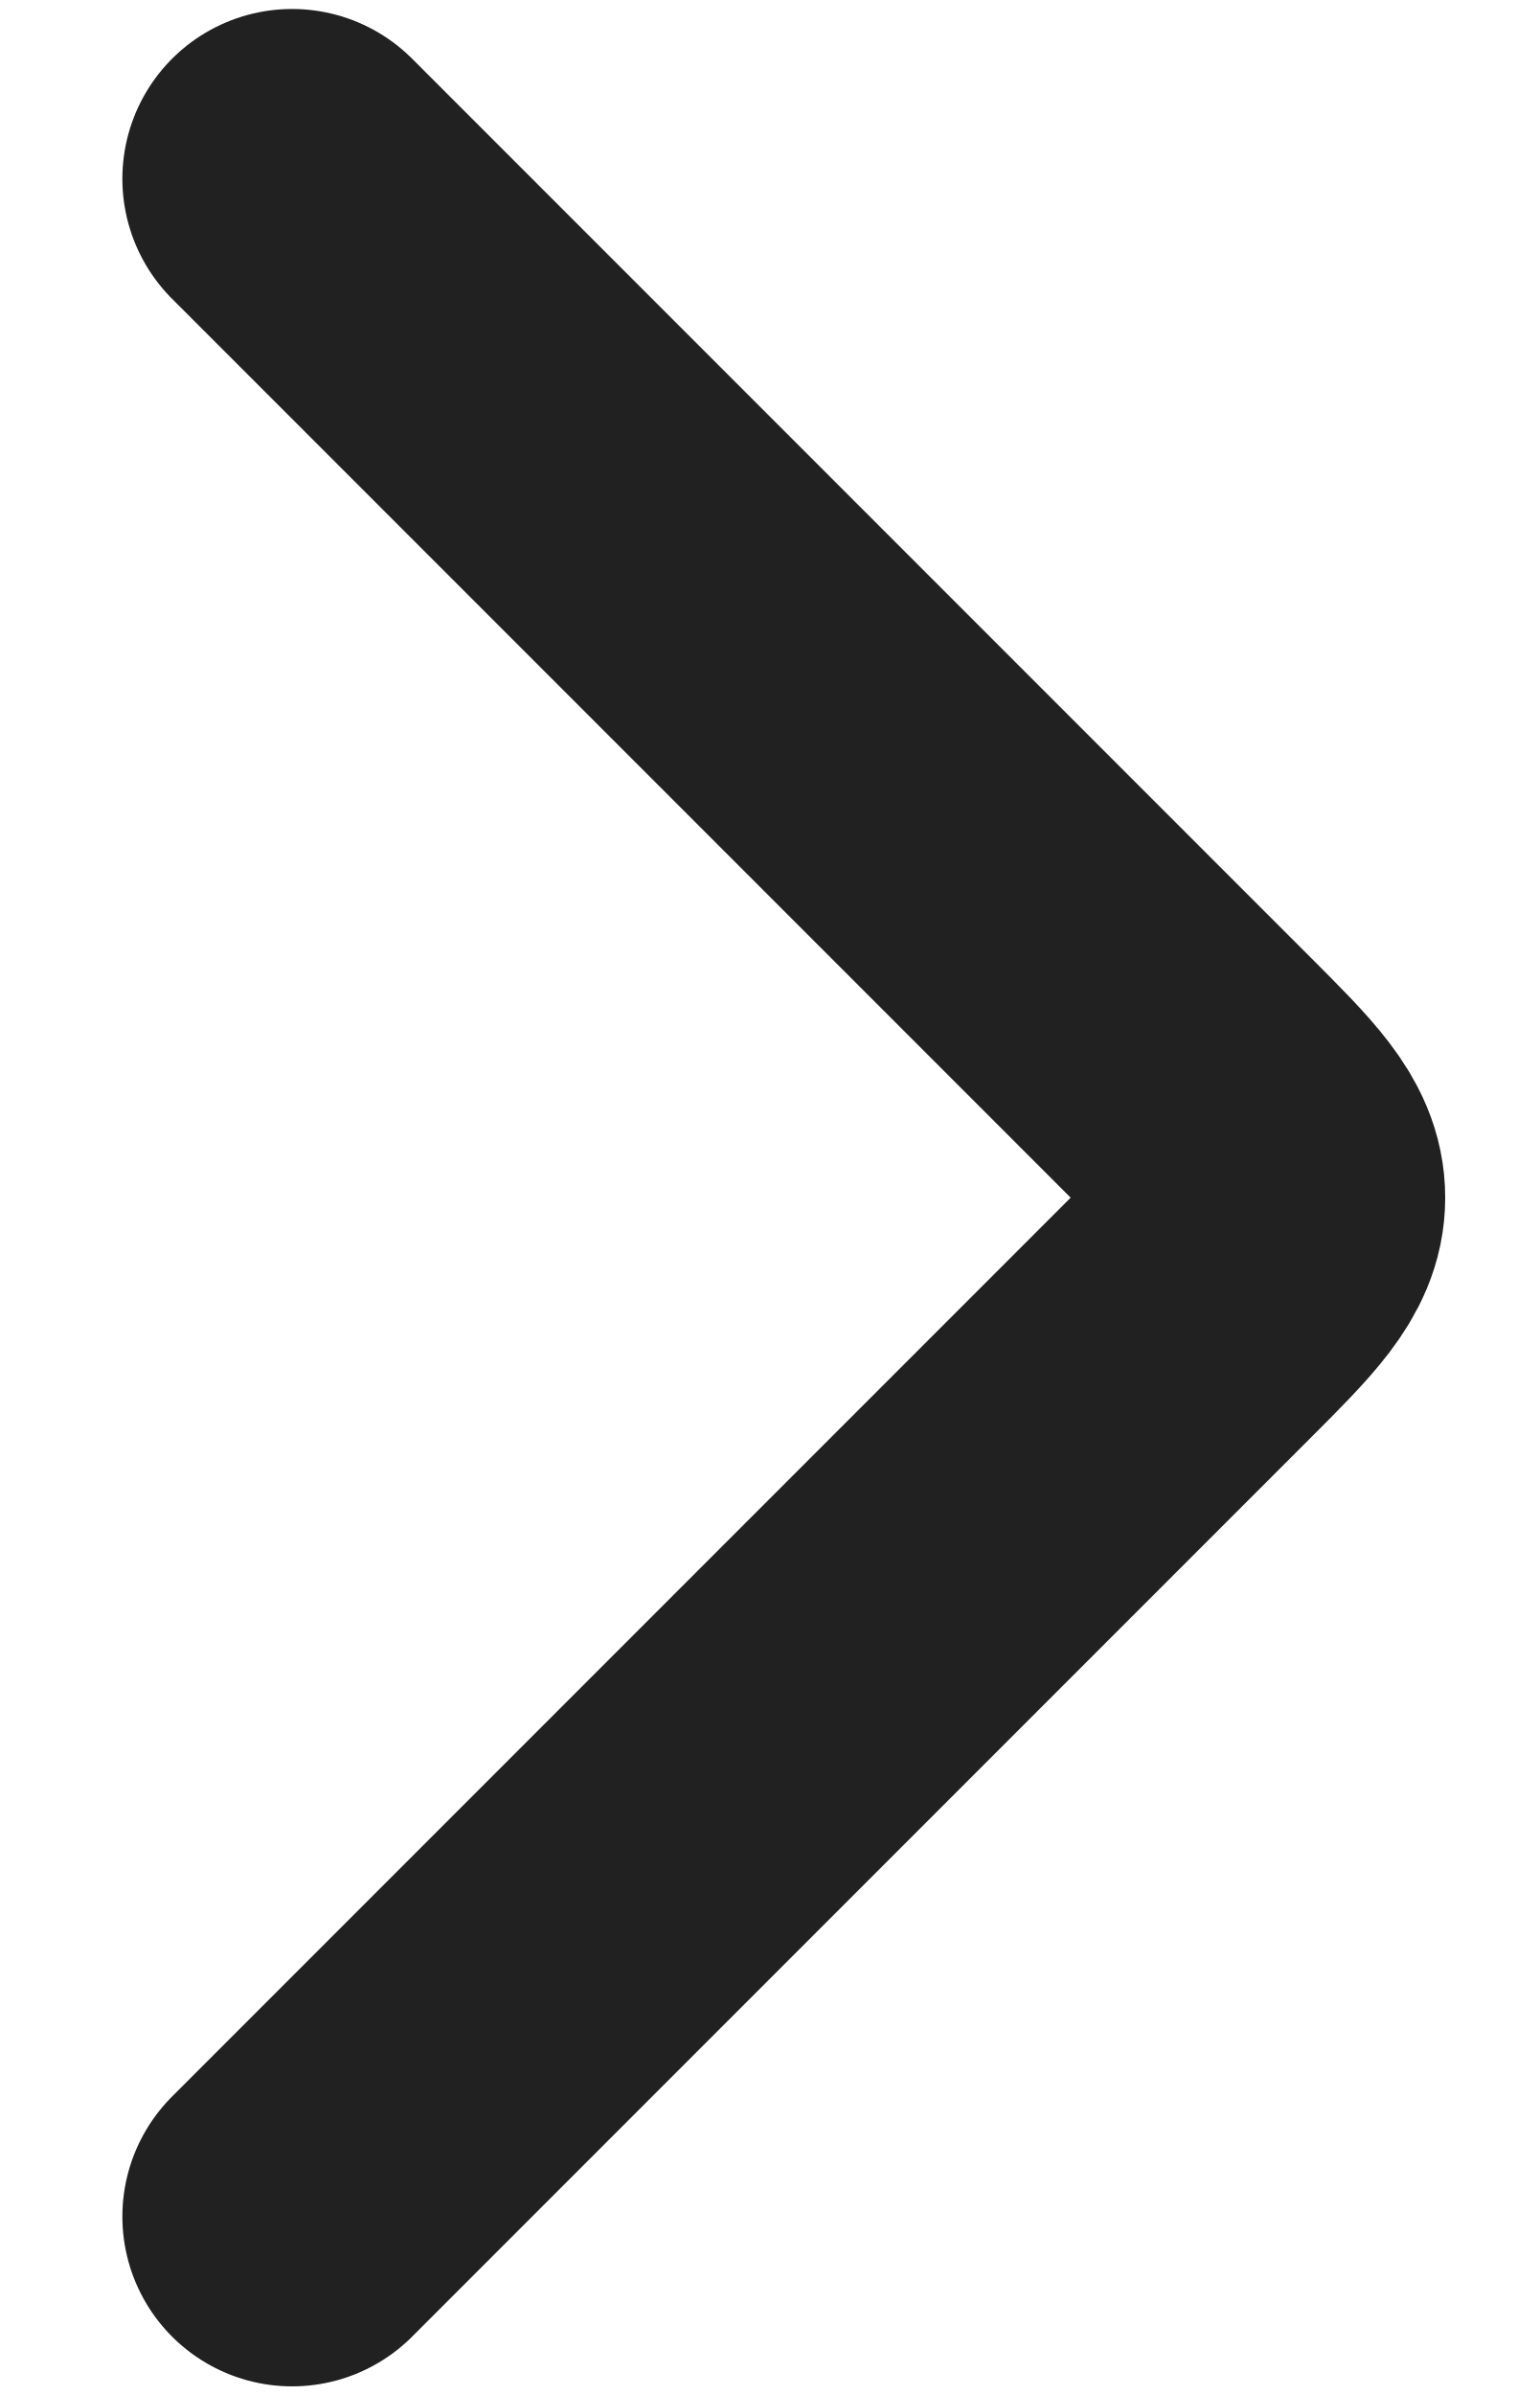
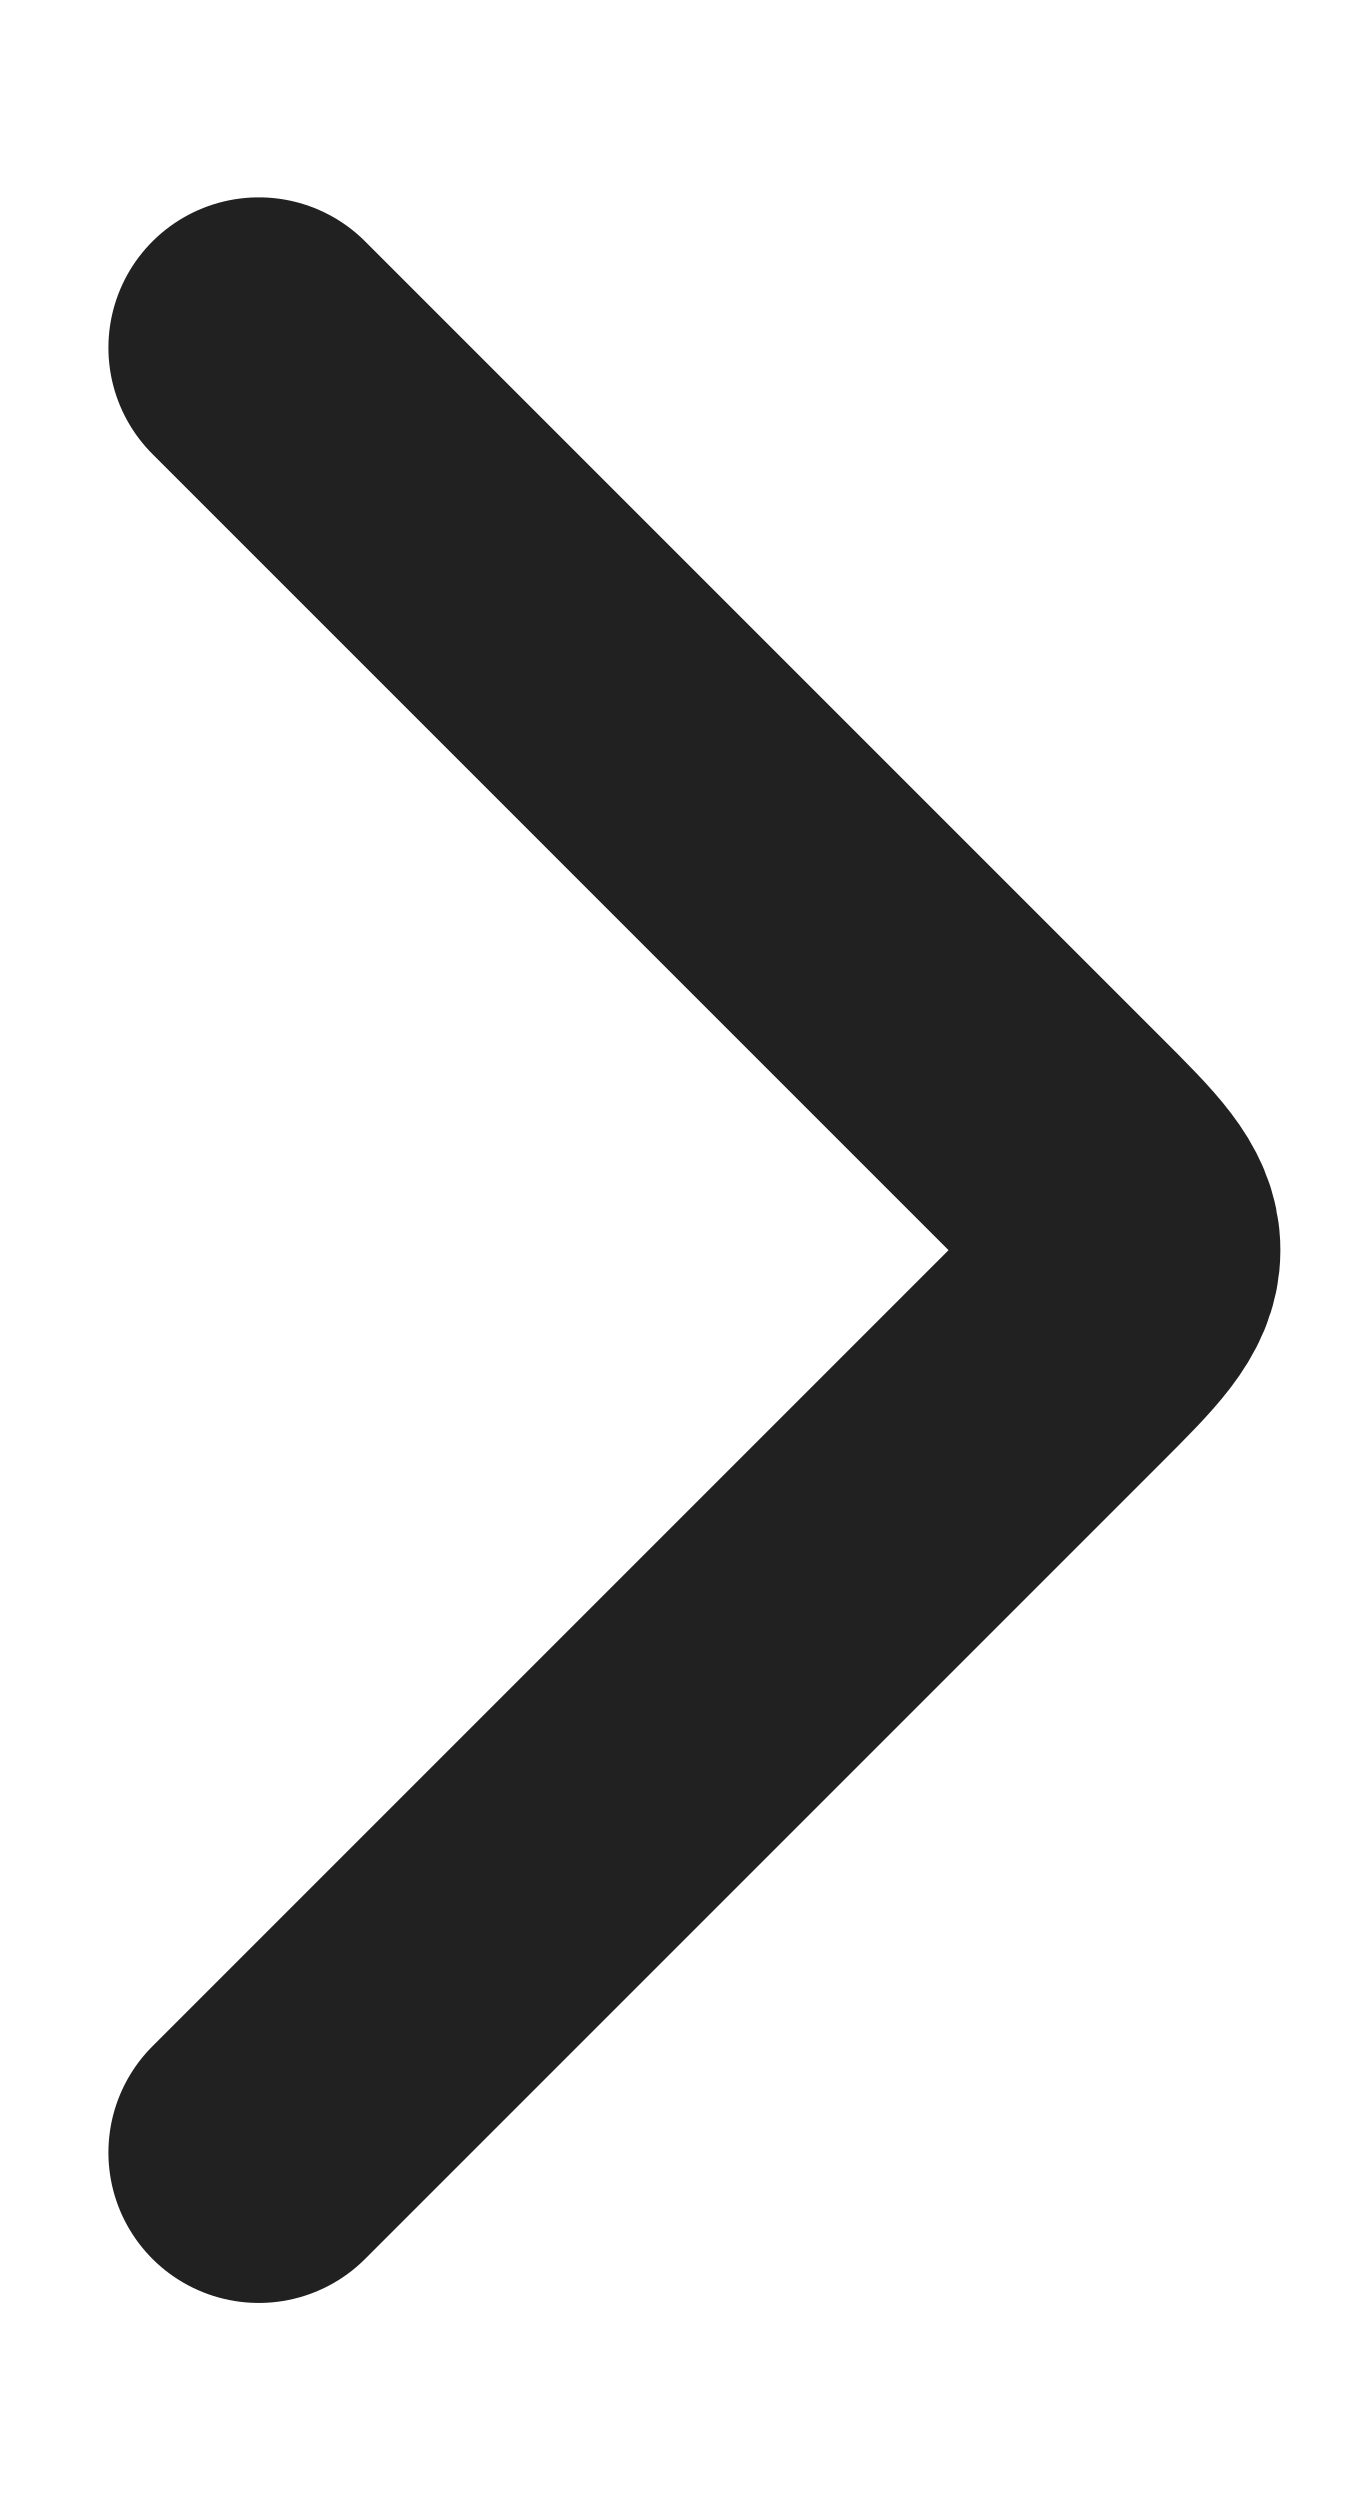
- <svg xmlns="http://www.w3.org/2000/svg" width="9" height="14" viewBox="0 0 9 14" fill="none">
+ <svg xmlns="http://www.w3.org/2000/svg" width="6" height="11" viewBox="0 0 9 14" fill="none">
  <path d="M1.708 12.957L6.962 7.703C7.293 7.372 7.458 7.206 7.458 7.001C7.458 6.795 7.293 6.63 6.962 6.299L1.708 1.045" stroke="#212121" stroke-width="1.985" stroke-linecap="round" stroke-linejoin="round" />
</svg>
